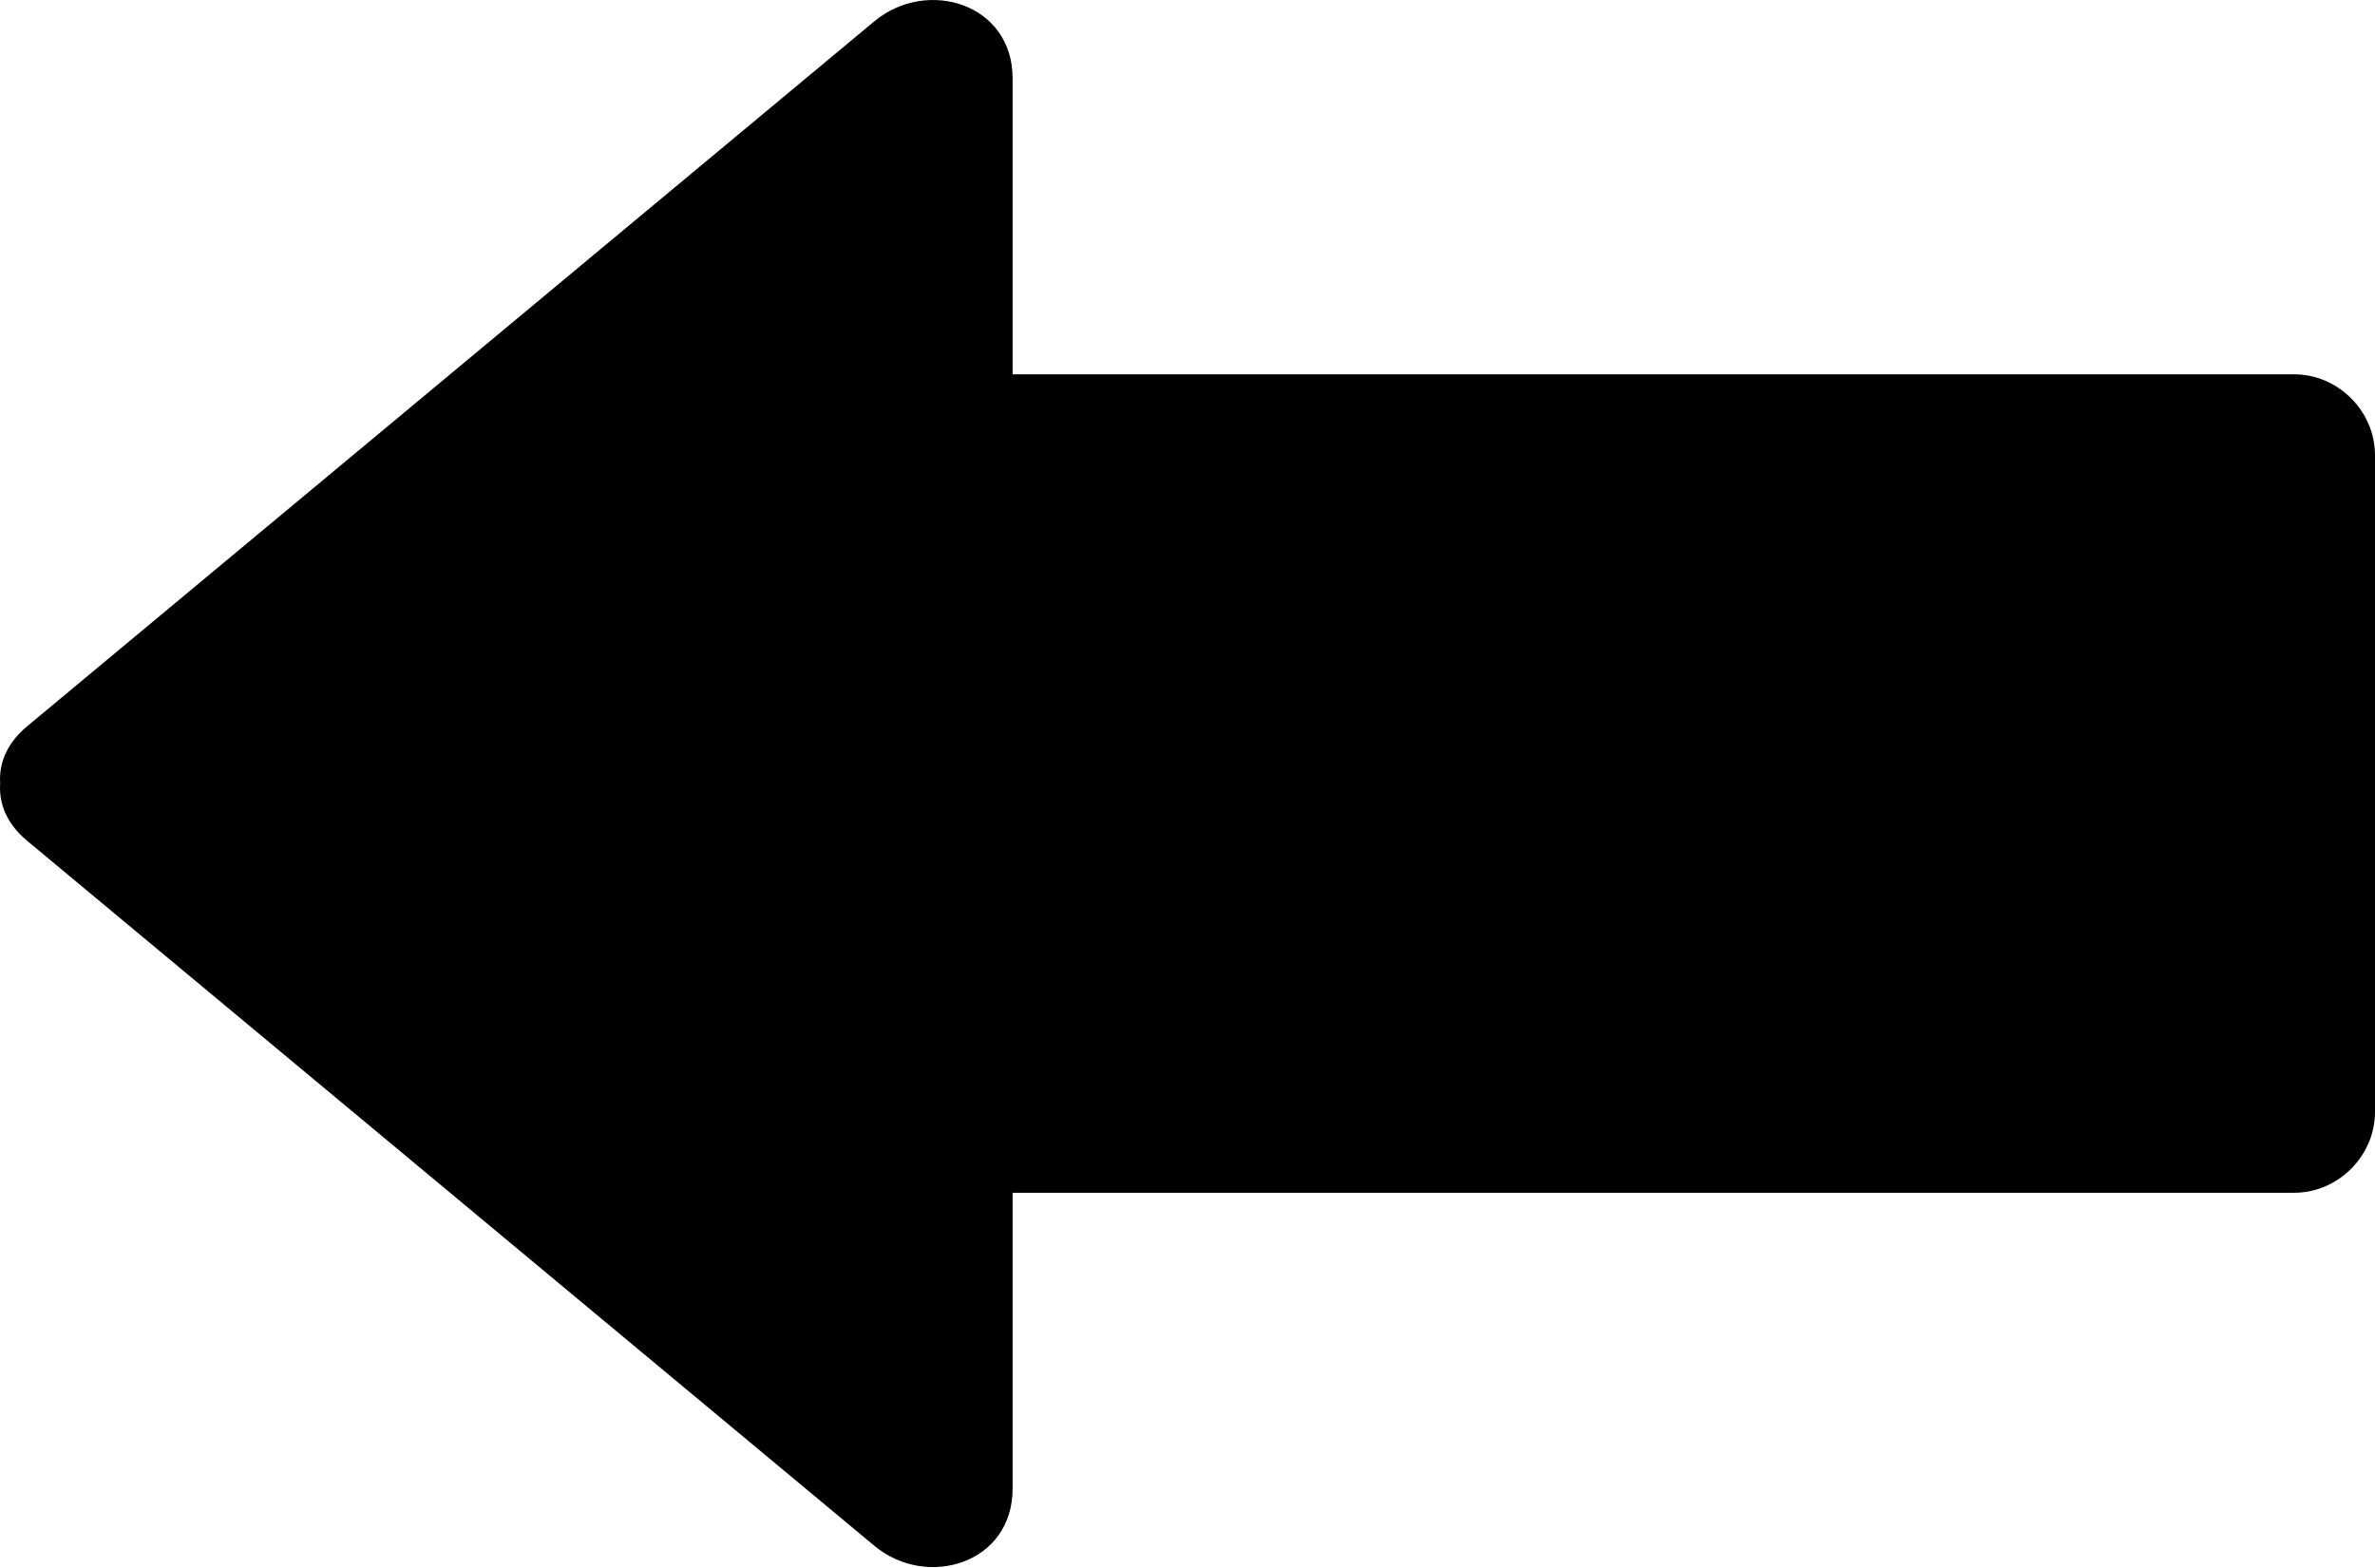
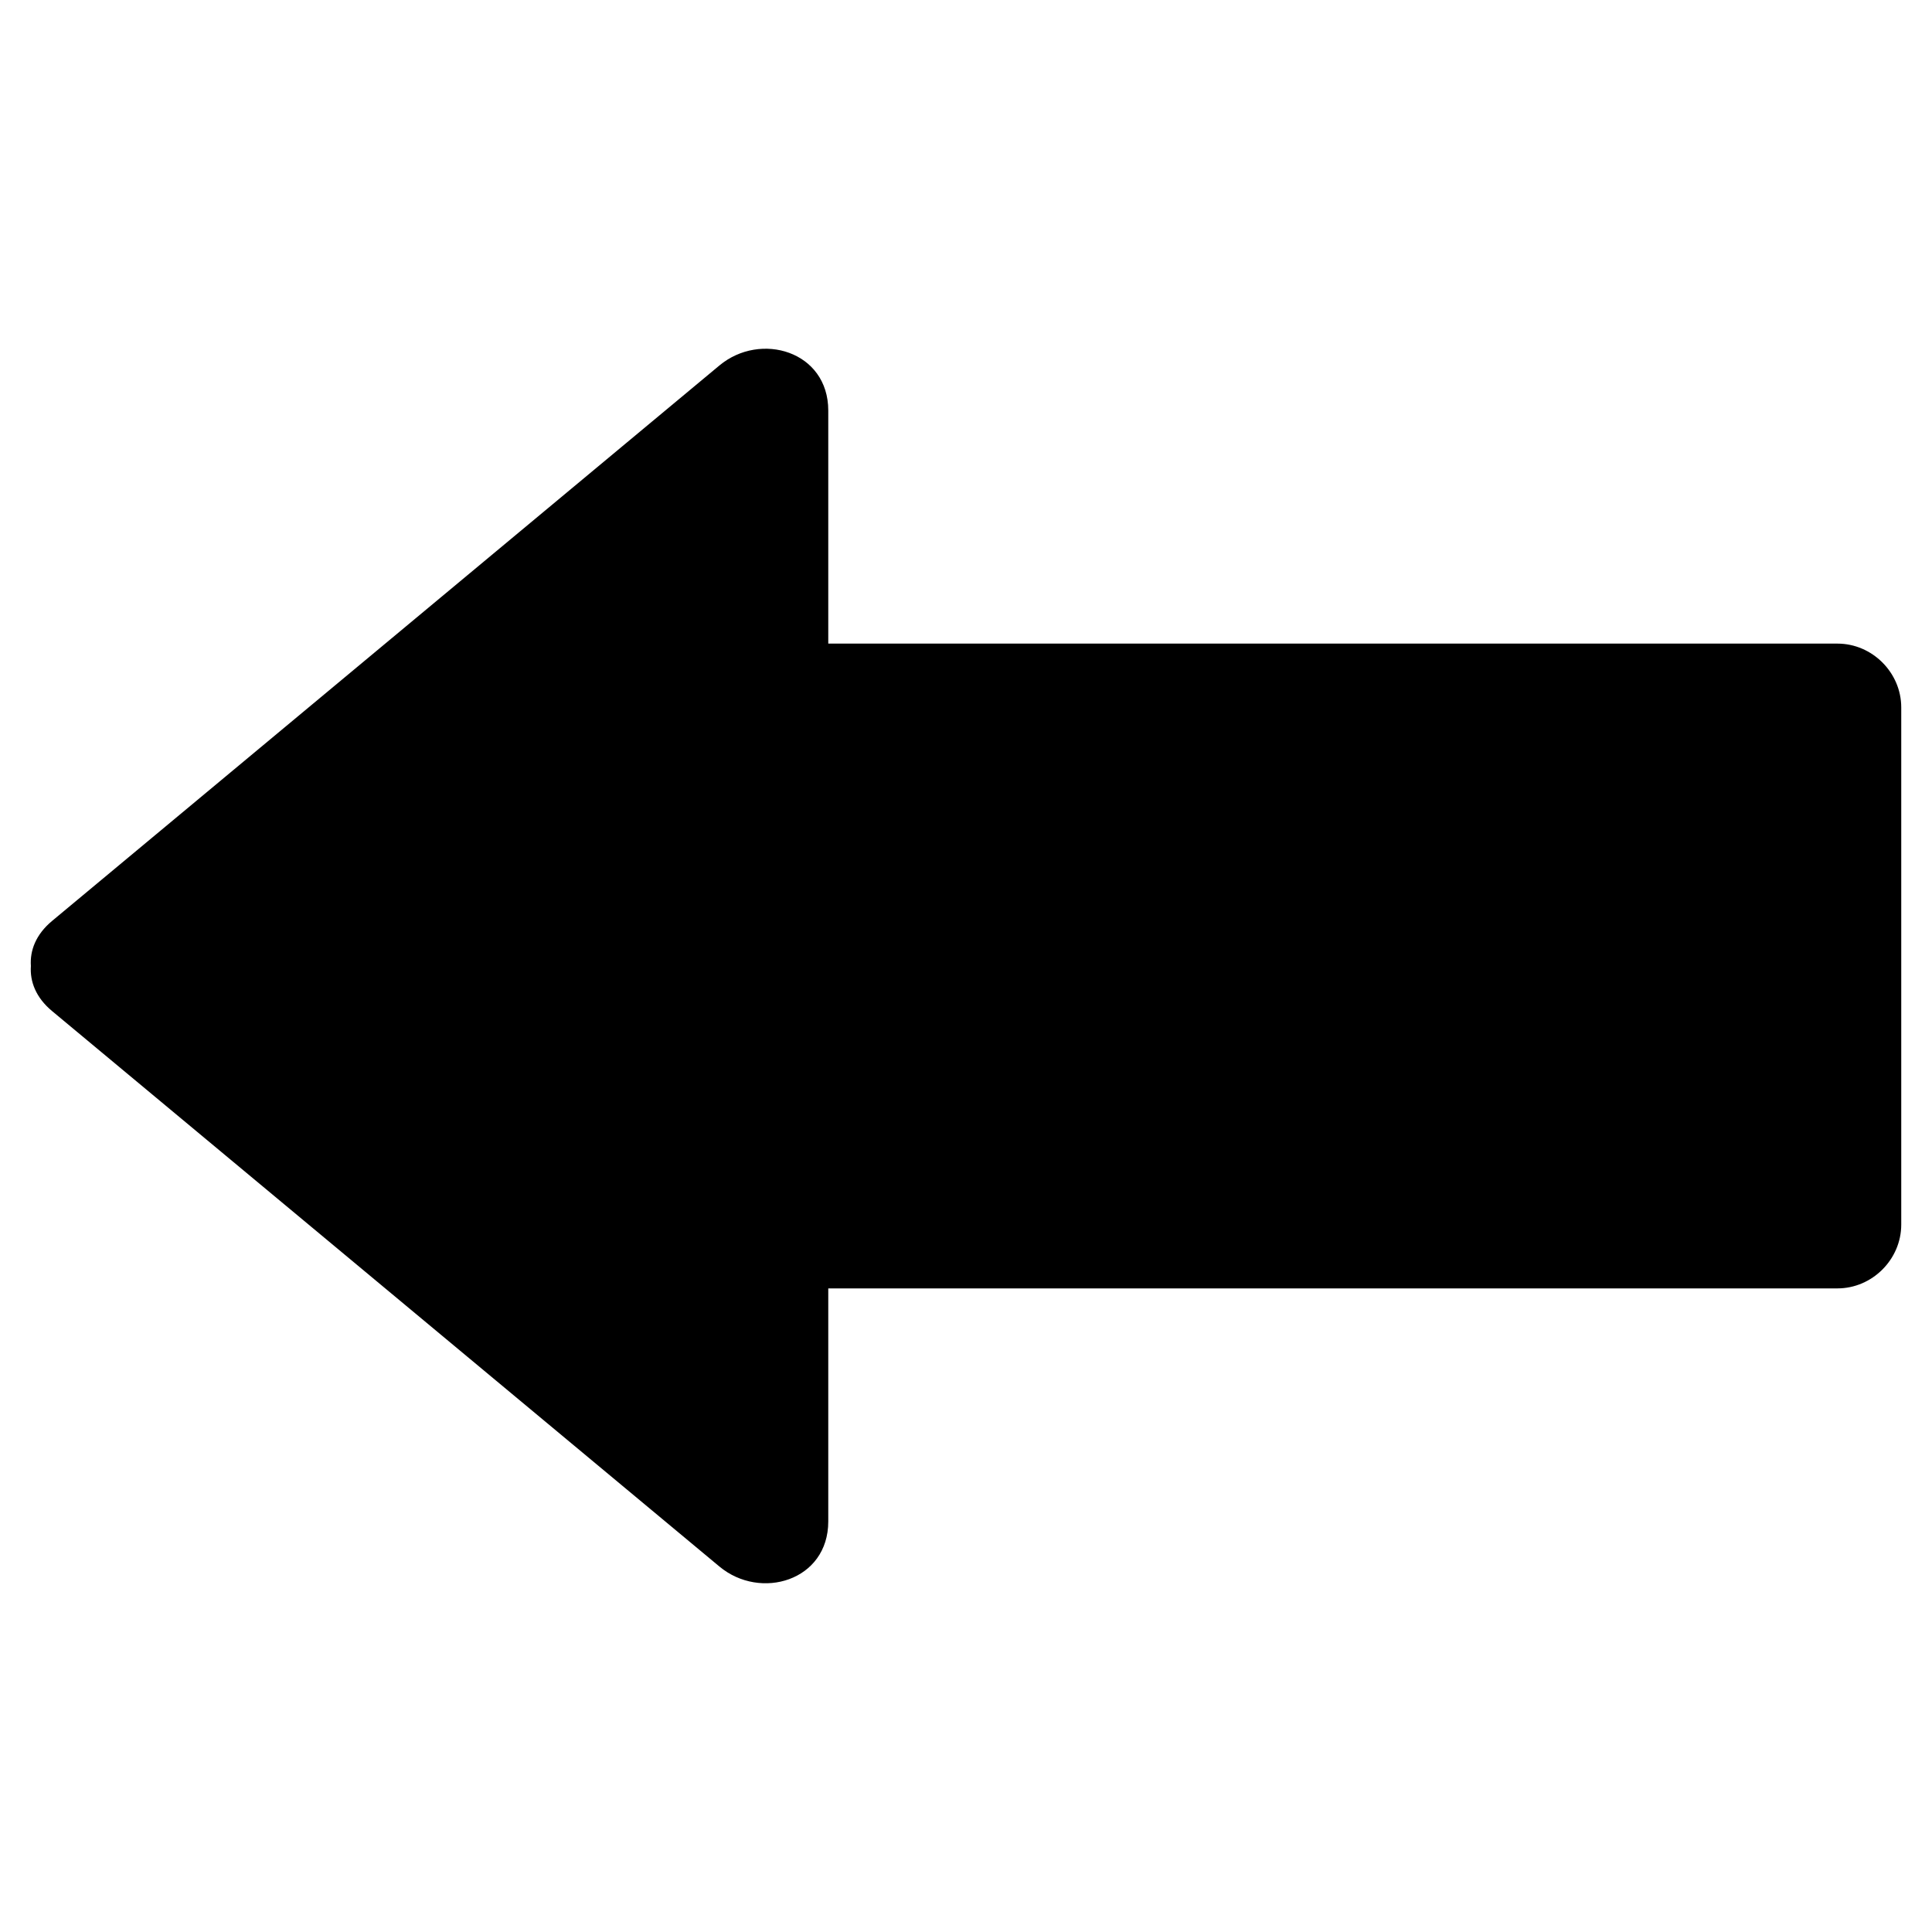
- <svg xmlns="http://www.w3.org/2000/svg" version="1.1" id="Layer_1" x="0px" y="0px" width="60.026" height="39.618" viewBox="0 0 60.026 39.618" enable-background="new 0 0 100 100" xml:space="preserve">
+ <svg xmlns="http://www.w3.org/2000/svg" version="1.1" id="Layer_1" x="0px" y="0px" width="62" height="62" viewBox="0 0 62 62" enable-background="new 0 0 100 100" xml:space="preserve">
  <defs id="defs3057" />
-   <path d="m 22.099,0.538 c -7.138,5.941 -14.276,11.883 -21.414,17.824 -0.524,0.437 -0.715,0.951 -0.681,1.447 -0.034,0.496 0.157,1.011 0.681,1.447 7.137,5.941 14.276,11.883 21.414,17.824 1.319,1.1 3.494,0.461 3.494,-1.446 0,-2.494 0,-4.986 0,-7.479 10.795,0 21.59,0 32.386,0 1.116,0 2.047,-0.931 2.047,-2.047 0,-5.531 0,-11.064 0,-16.598 0,-1.116 -0.931,-2.047 -2.047,-2.047 -10.796,0 -21.591,0 -32.386,0 0,-2.493 0,-4.985 0,-7.479 0,-1.907 -2.175,-2.546 -3.494,-1.446 z" id="path3051" />
+   <path d="m 23.086,11.729 c -7.138,5.941 -14.276,11.883 -21.414,17.824 -0.524,0.437 -0.715,0.951 -0.681,1.447 -0.034,0.496 0.157,1.011 0.681,1.447 7.137,5.941 14.276,11.883 21.414,17.824 1.319,1.1 3.494,0.461 3.494,-1.446 0,-2.494 0,-4.986 0,-7.479 10.795,0 21.59,0 32.386,0 1.116,0 2.047,-0.931 2.047,-2.047 0,-5.531 0,-11.064 0,-16.598 0,-1.116 -0.931,-2.047 -2.047,-2.047 -10.796,0 -21.591,0 -32.386,0 0,-2.493 0,-4.985 0,-7.479 0,-1.907 -2.175,-2.546 -3.494,-1.446 z" id="path3051" />
</svg>
